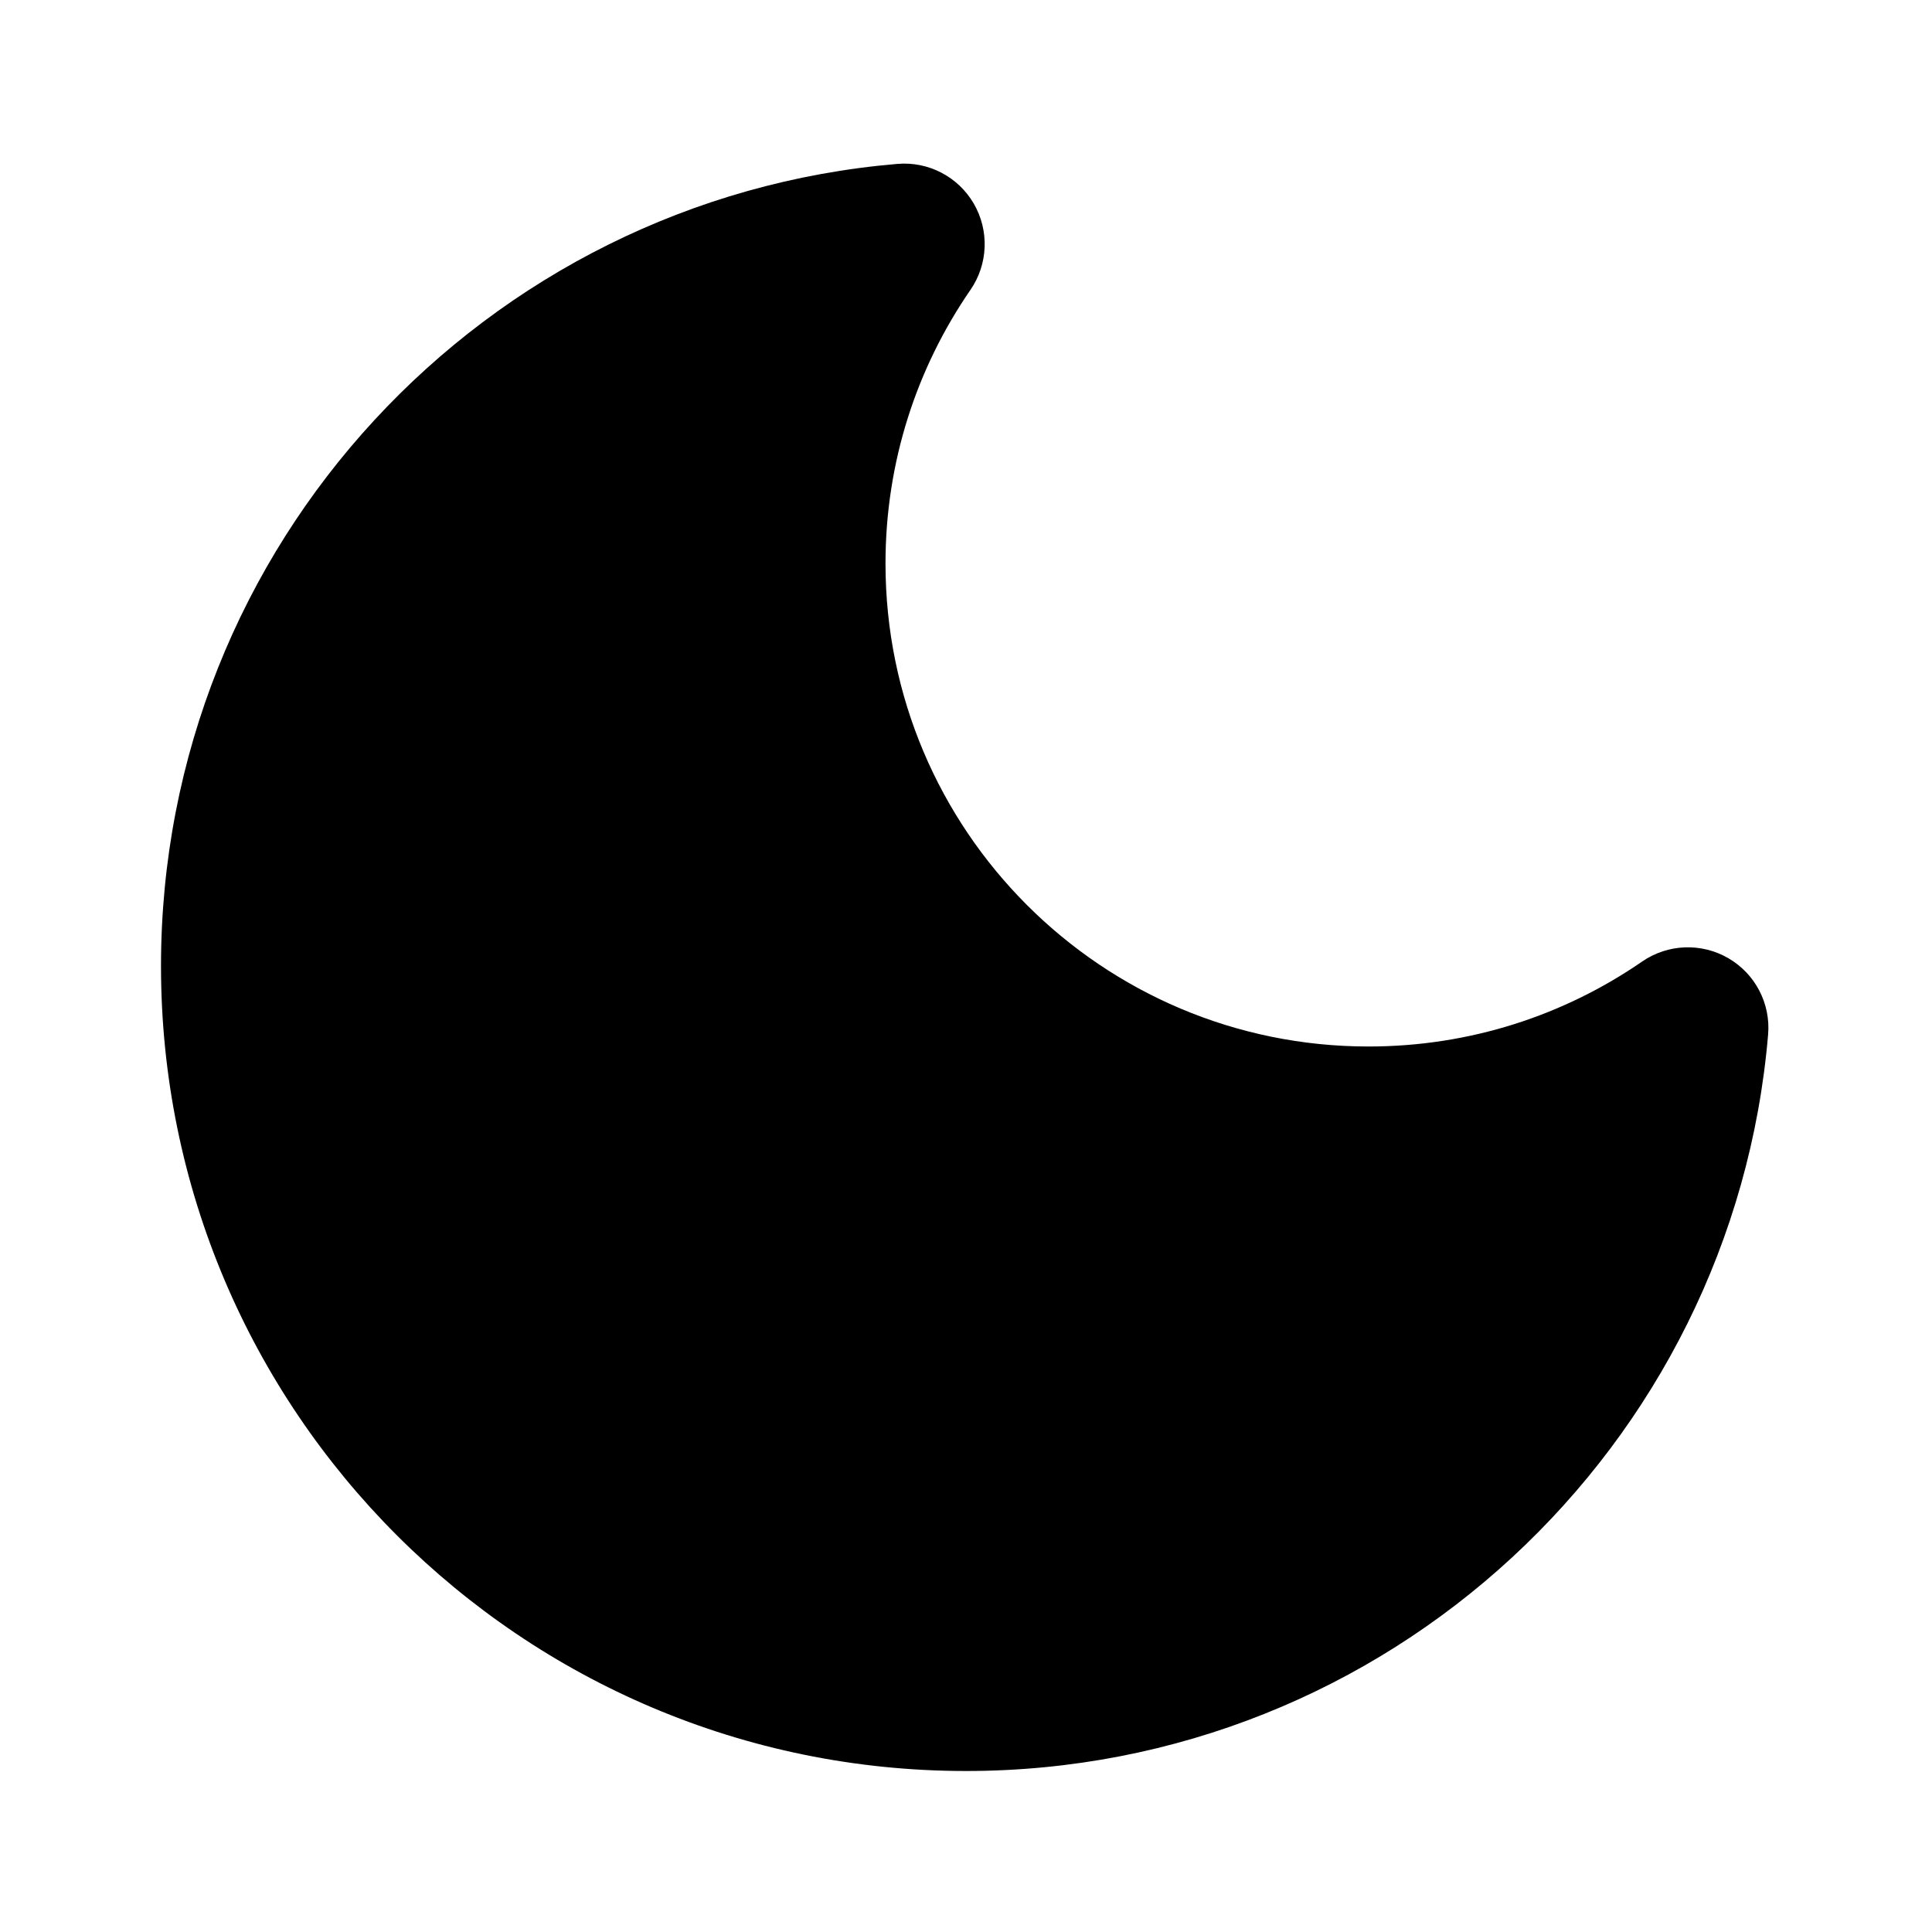
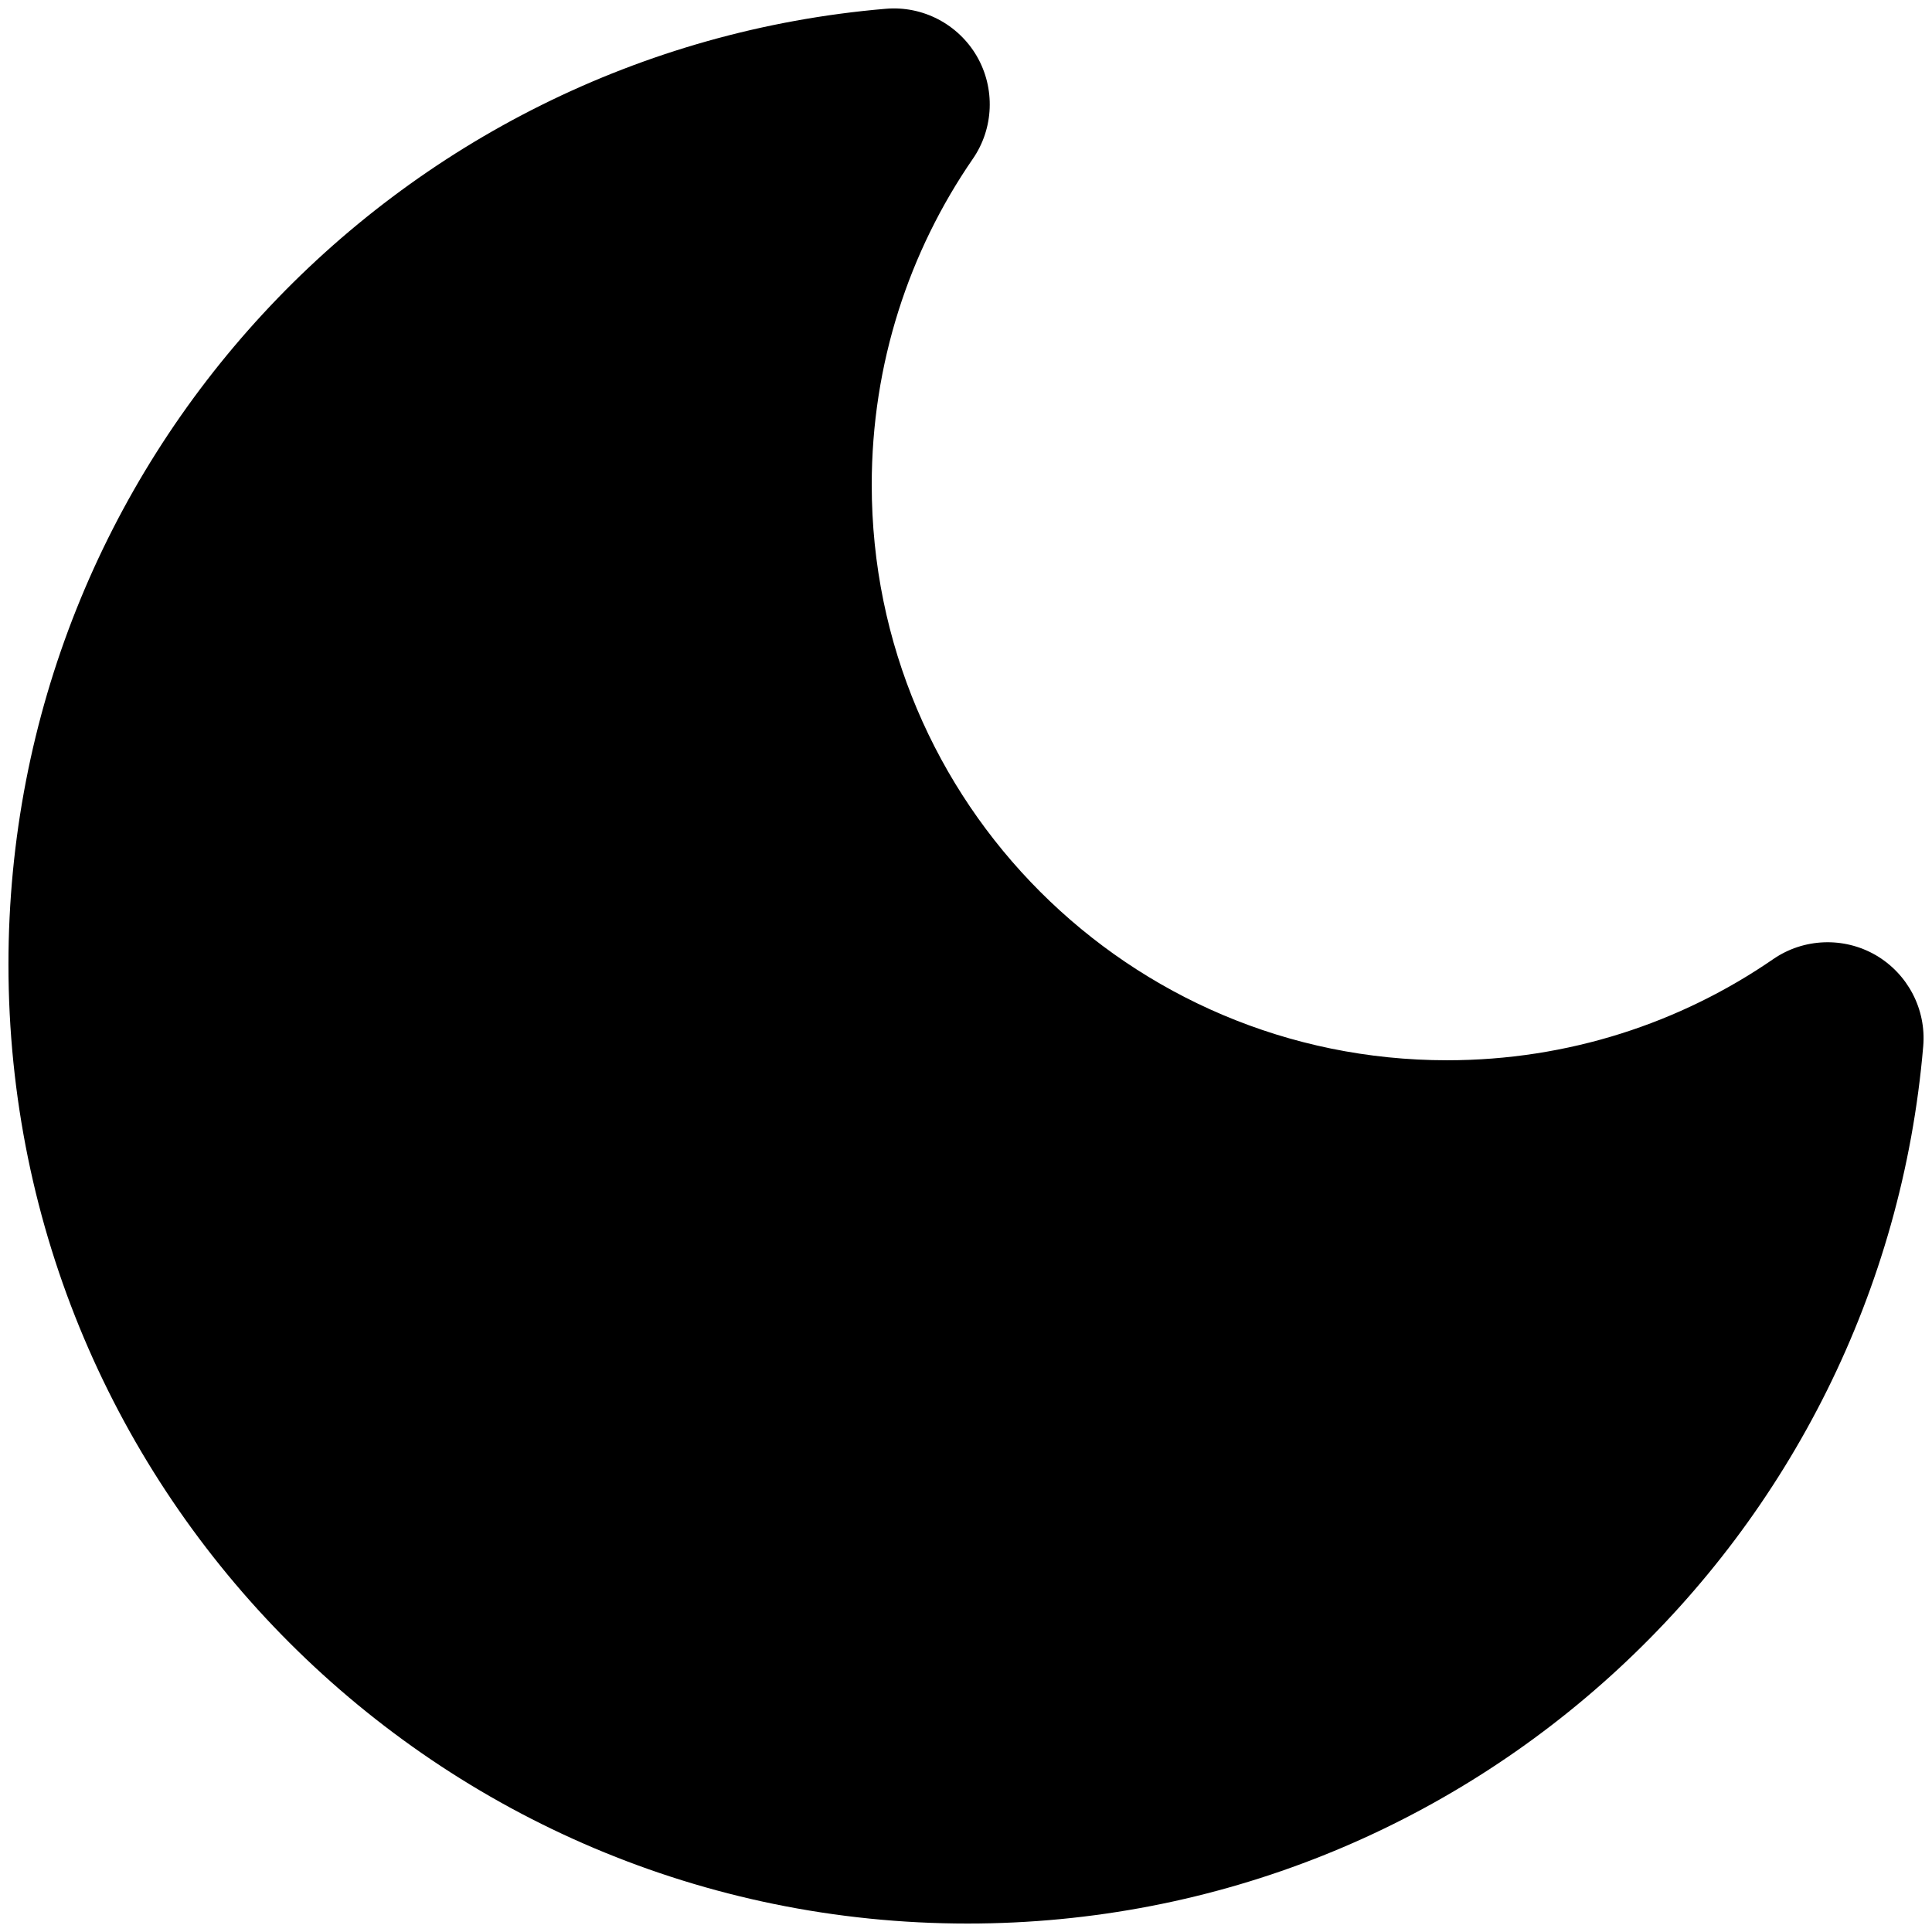
- <svg xmlns="http://www.w3.org/2000/svg" width="100px" height="100px" viewBox="0 0 24 24" fill="none">
-   <path d="M12.056 3.6C12.275 3.281 12.291 2.865 12.097 2.53C11.903 2.196 11.534 2.003 11.148 2.036C6.024 2.469 2 6.764 2 12C2 17.523 6.477 22 12 22C17.236 22 21.531 17.976 21.964 12.852C21.997 12.466 21.804 12.097 21.47 11.903C21.135 11.709 20.719 11.725 20.4 11.944C19.434 12.61 18.264 13 17 13C13.686 13 11 10.314 11 7C11 5.736 11.39 4.566 12.056 3.6Z" fill="#000000" />
+ <svg xmlns="http://www.w3.org/2000/svg" viewBox="0 0 24 24" fill="none">
+   <path d="M 12.085 1.973 C 12.346 1.595 12.365 1.097 12.135 0.699 C 11.903 0.3 11.463 0.07 11.004 0.109 C 4.9 0.627 0.105 5.742 0.105 11.98 C 0.105 18.561 5.439 23.895 12.02 23.895 C 18.258 23.895 23.373 19.1 23.891 12.996 C 23.93 12.537 23.699 12.097 23.301 11.865 C 22.903 11.635 22.405 11.654 22.027 11.915 C 20.877 12.707 19.482 13.171 17.976 13.171 C 14.028 13.171 10.829 9.972 10.829 6.023 C 10.829 4.518 11.293 3.123 12.085 1.973 Z" fill="#000000" style="" />
</svg>
